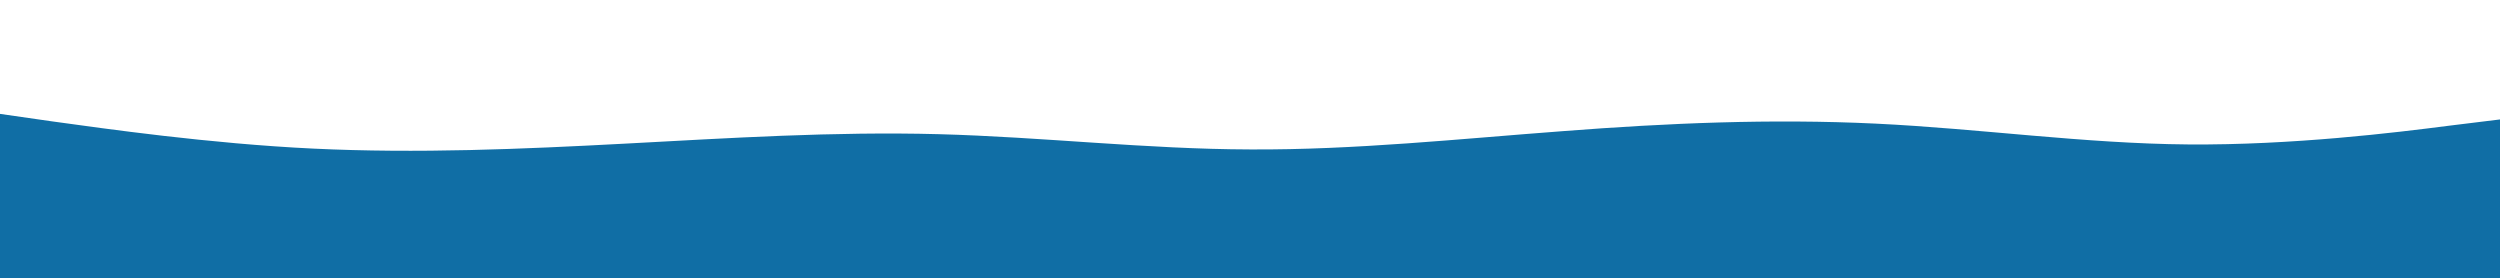
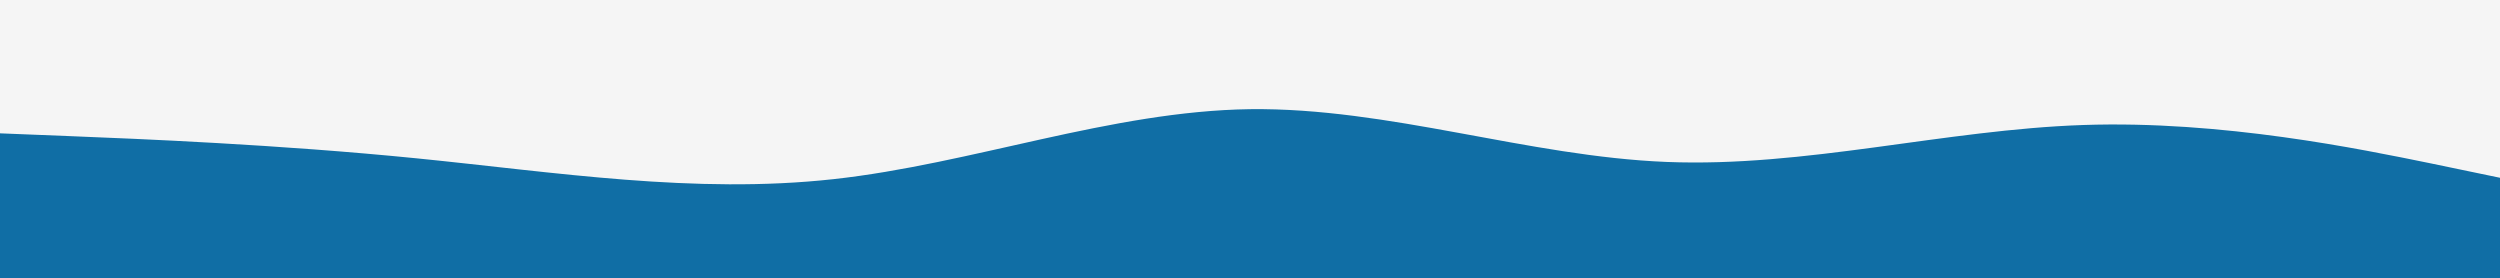
<svg xmlns="http://www.w3.org/2000/svg" id="visual" viewBox="0 0 900 100" width="900" height="100" version="1.1">
-   <path d="M0 41L18.8 43.7C37.7 46.3 75.3 51.7 112.8 53.5C150.3 55.3 187.7 53.7 225.2 51.7C262.7 49.7 300.3 47.3 337.8 48.3C375.3 49.3 412.7 53.7 450.2 53.8C487.7 54 525.3 50 562.8 47.2C600.3 44.3 637.7 42.7 675.2 44.5C712.7 46.3 750.3 51.7 787.8 52C825.3 52.3 862.7 47.7 881.3 45.3L900 43L900 101L881.3 101C862.7 101 825.3 101 787.8 101C750.3 101 712.7 101 675.2 101C637.7 101 600.3 101 562.8 101C525.3 101 487.7 101 450.2 101C412.7 101 375.3 101 337.8 101C300.3 101 262.7 101 225.2 101C187.7 101 150.3 101 112.8 101C75.3 101 37.7 101 18.8 101L0 101Z" fill="#106ea5" stroke-linecap="round" stroke-linejoin="miter" />
+   <rect x="0" y="0" width="900" height="100" fill="#f5f5f5" />
+   <path d="M0 48L25 49C50 50 100 52 150 57C200 62 250 70 300 64.5C350 59 400 40 450 39.3C500 38.7 550 56.3 600 58.3C650 60.3 700 46.7 750 45C800 43.3 850 53.7 875 58.8L900 64L900 101L875 101C850 101 800 101 750 101C700 101 650 101 600 101C550 101 500 101 450 101C400 101 350 101 300 101C250 101 200 101 150 101C100 101 50 101 25 101L0 101Z" fill="#106ea5" stroke-linecap="round" stroke-linejoin="miter" />
</svg>
